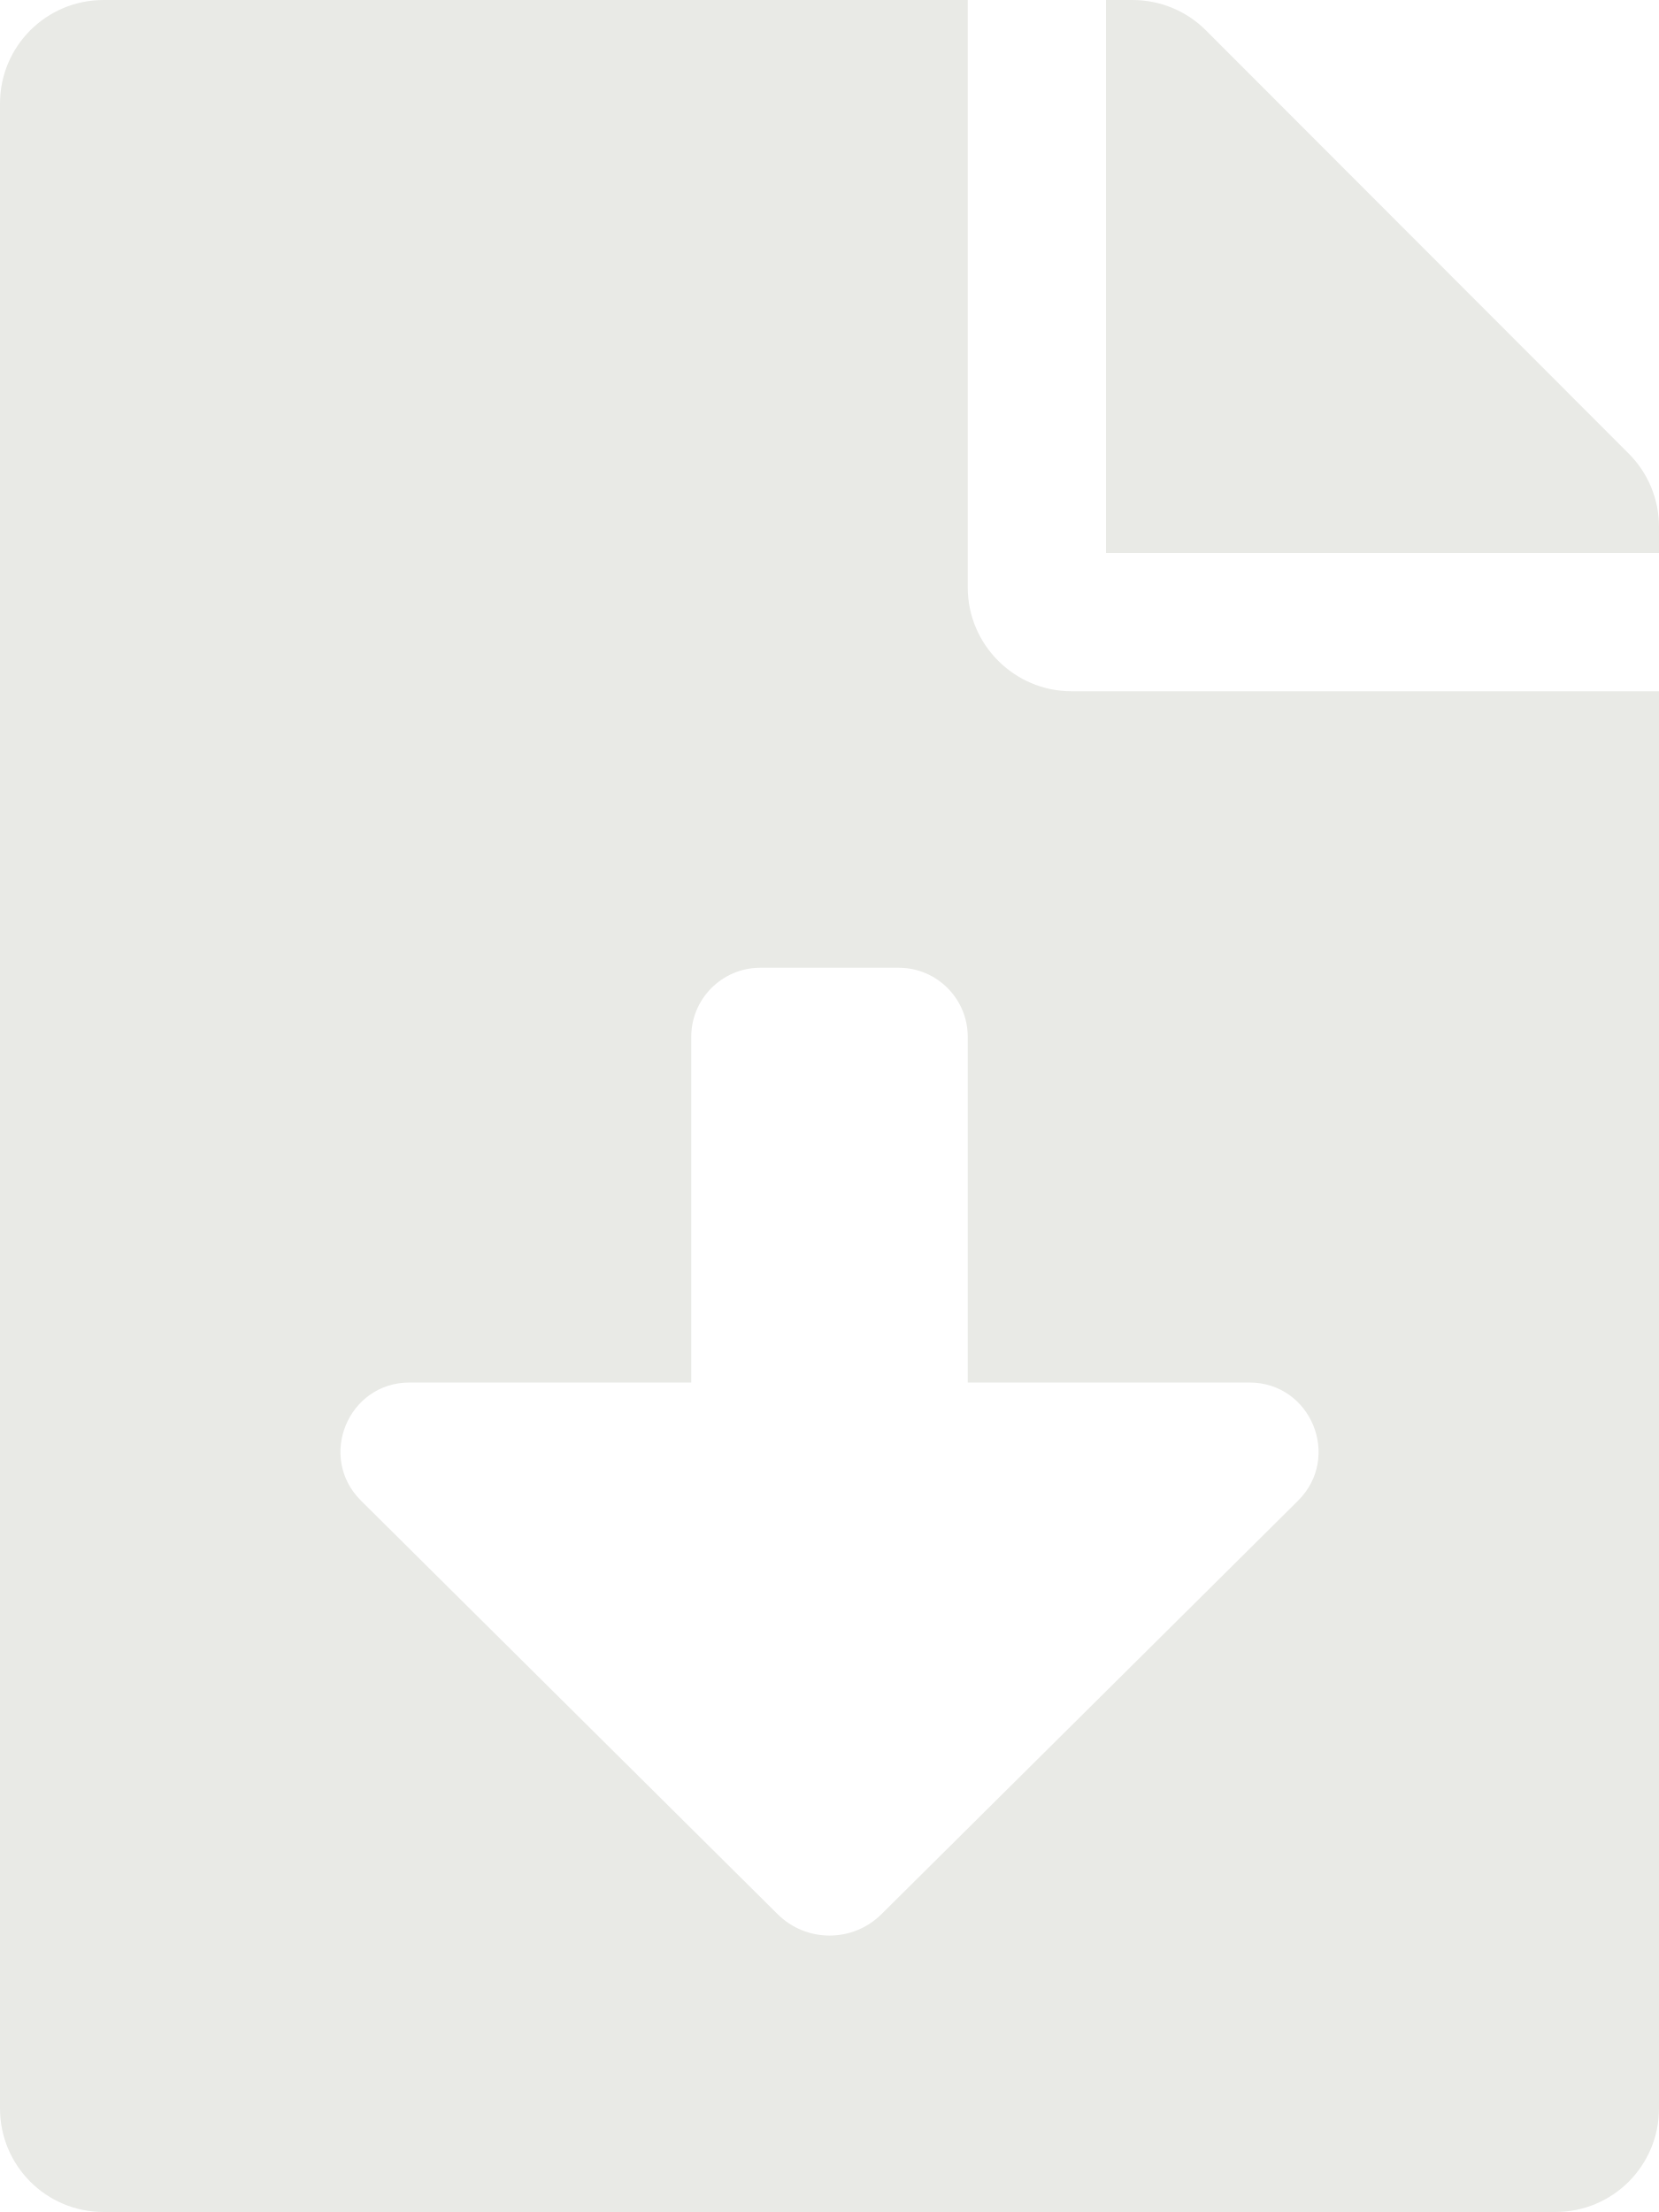
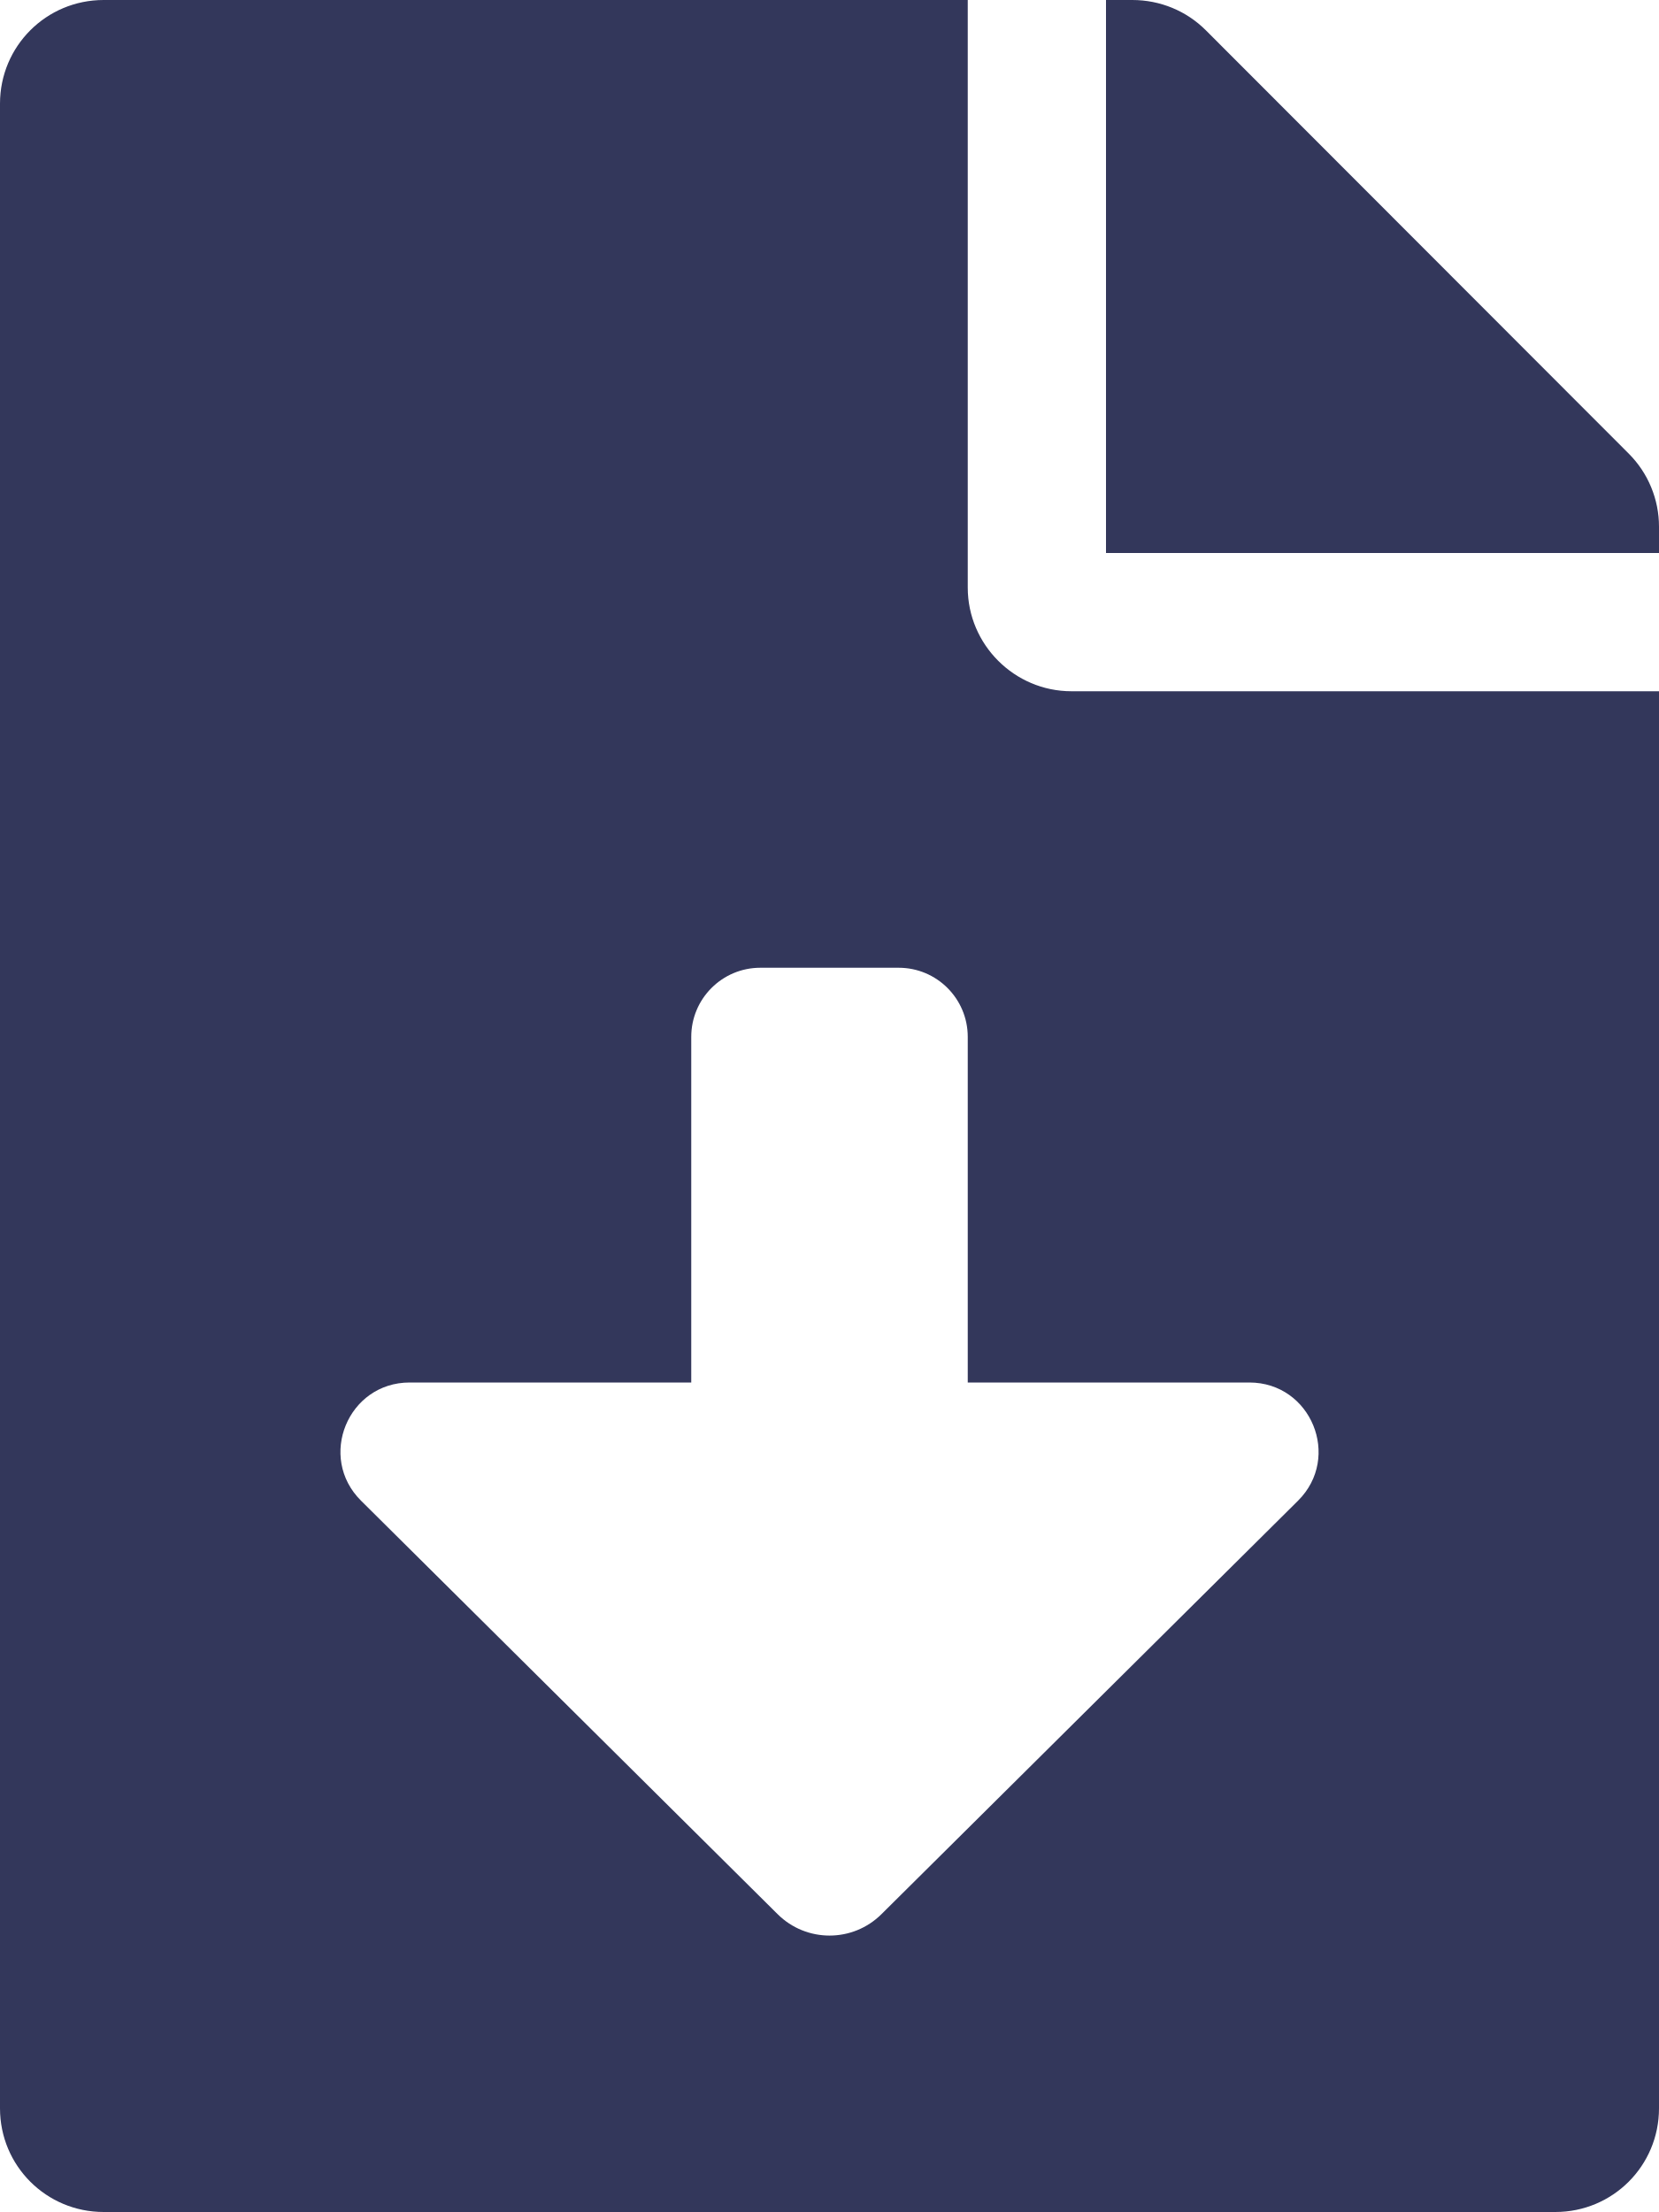
<svg xmlns="http://www.w3.org/2000/svg" aria-hidden="true" focusable="false" data-prefix="fas" data-icon="file-download" class="svg-inline--fa fa-file-download fa-w-12" role="img" viewBox="0 0 384 512">
-   <path fill="#e9eae6" d="M224 136V0H24C10.7 0 0 10.7 0 24v464c0 13.3 10.7 24 24 24h336c13.3 0 24-10.7 24-24V160H248c-13.2 0-24-10.8-24-24zm76.45 211.36l-96.42 95.7c-6.65 6.61-17.39 6.61-24.04 0l-96.42-95.7C73.42 337.29 80.54 320 94.82 320H160v-80c0-8.84 7.16-16 16-16h32c8.84 0 16 7.16 16 16v80h65.18c14.28 0 21.4 17.29 11.27 27.36zM377 105L279.1 7c-4.5-4.5-10.6-7-17-7H256v128h128v-6.1c0-6.3-2.5-12.4-7-16.9z" />
+   <path fill="#33375b" d="M224 136V0H24C10.7 0 0 10.7 0 24v464c0 13.3 10.7 24 24 24h336c13.3 0 24-10.7 24-24V160H248c-13.2 0-24-10.8-24-24zm76.45 211.36l-96.42 95.7c-6.65 6.61-17.39 6.61-24.04 0l-96.42-95.7C73.42 337.29 80.54 320 94.82 320H160v-80c0-8.84 7.16-16 16-16h32c8.84 0 16 7.16 16 16v80h65.18c14.28 0 21.4 17.29 11.27 27.36zM377 105L279.1 7c-4.5-4.5-10.6-7-17-7H256v128h128v-6.1c0-6.3-2.5-12.4-7-16.9z" />
</svg>
